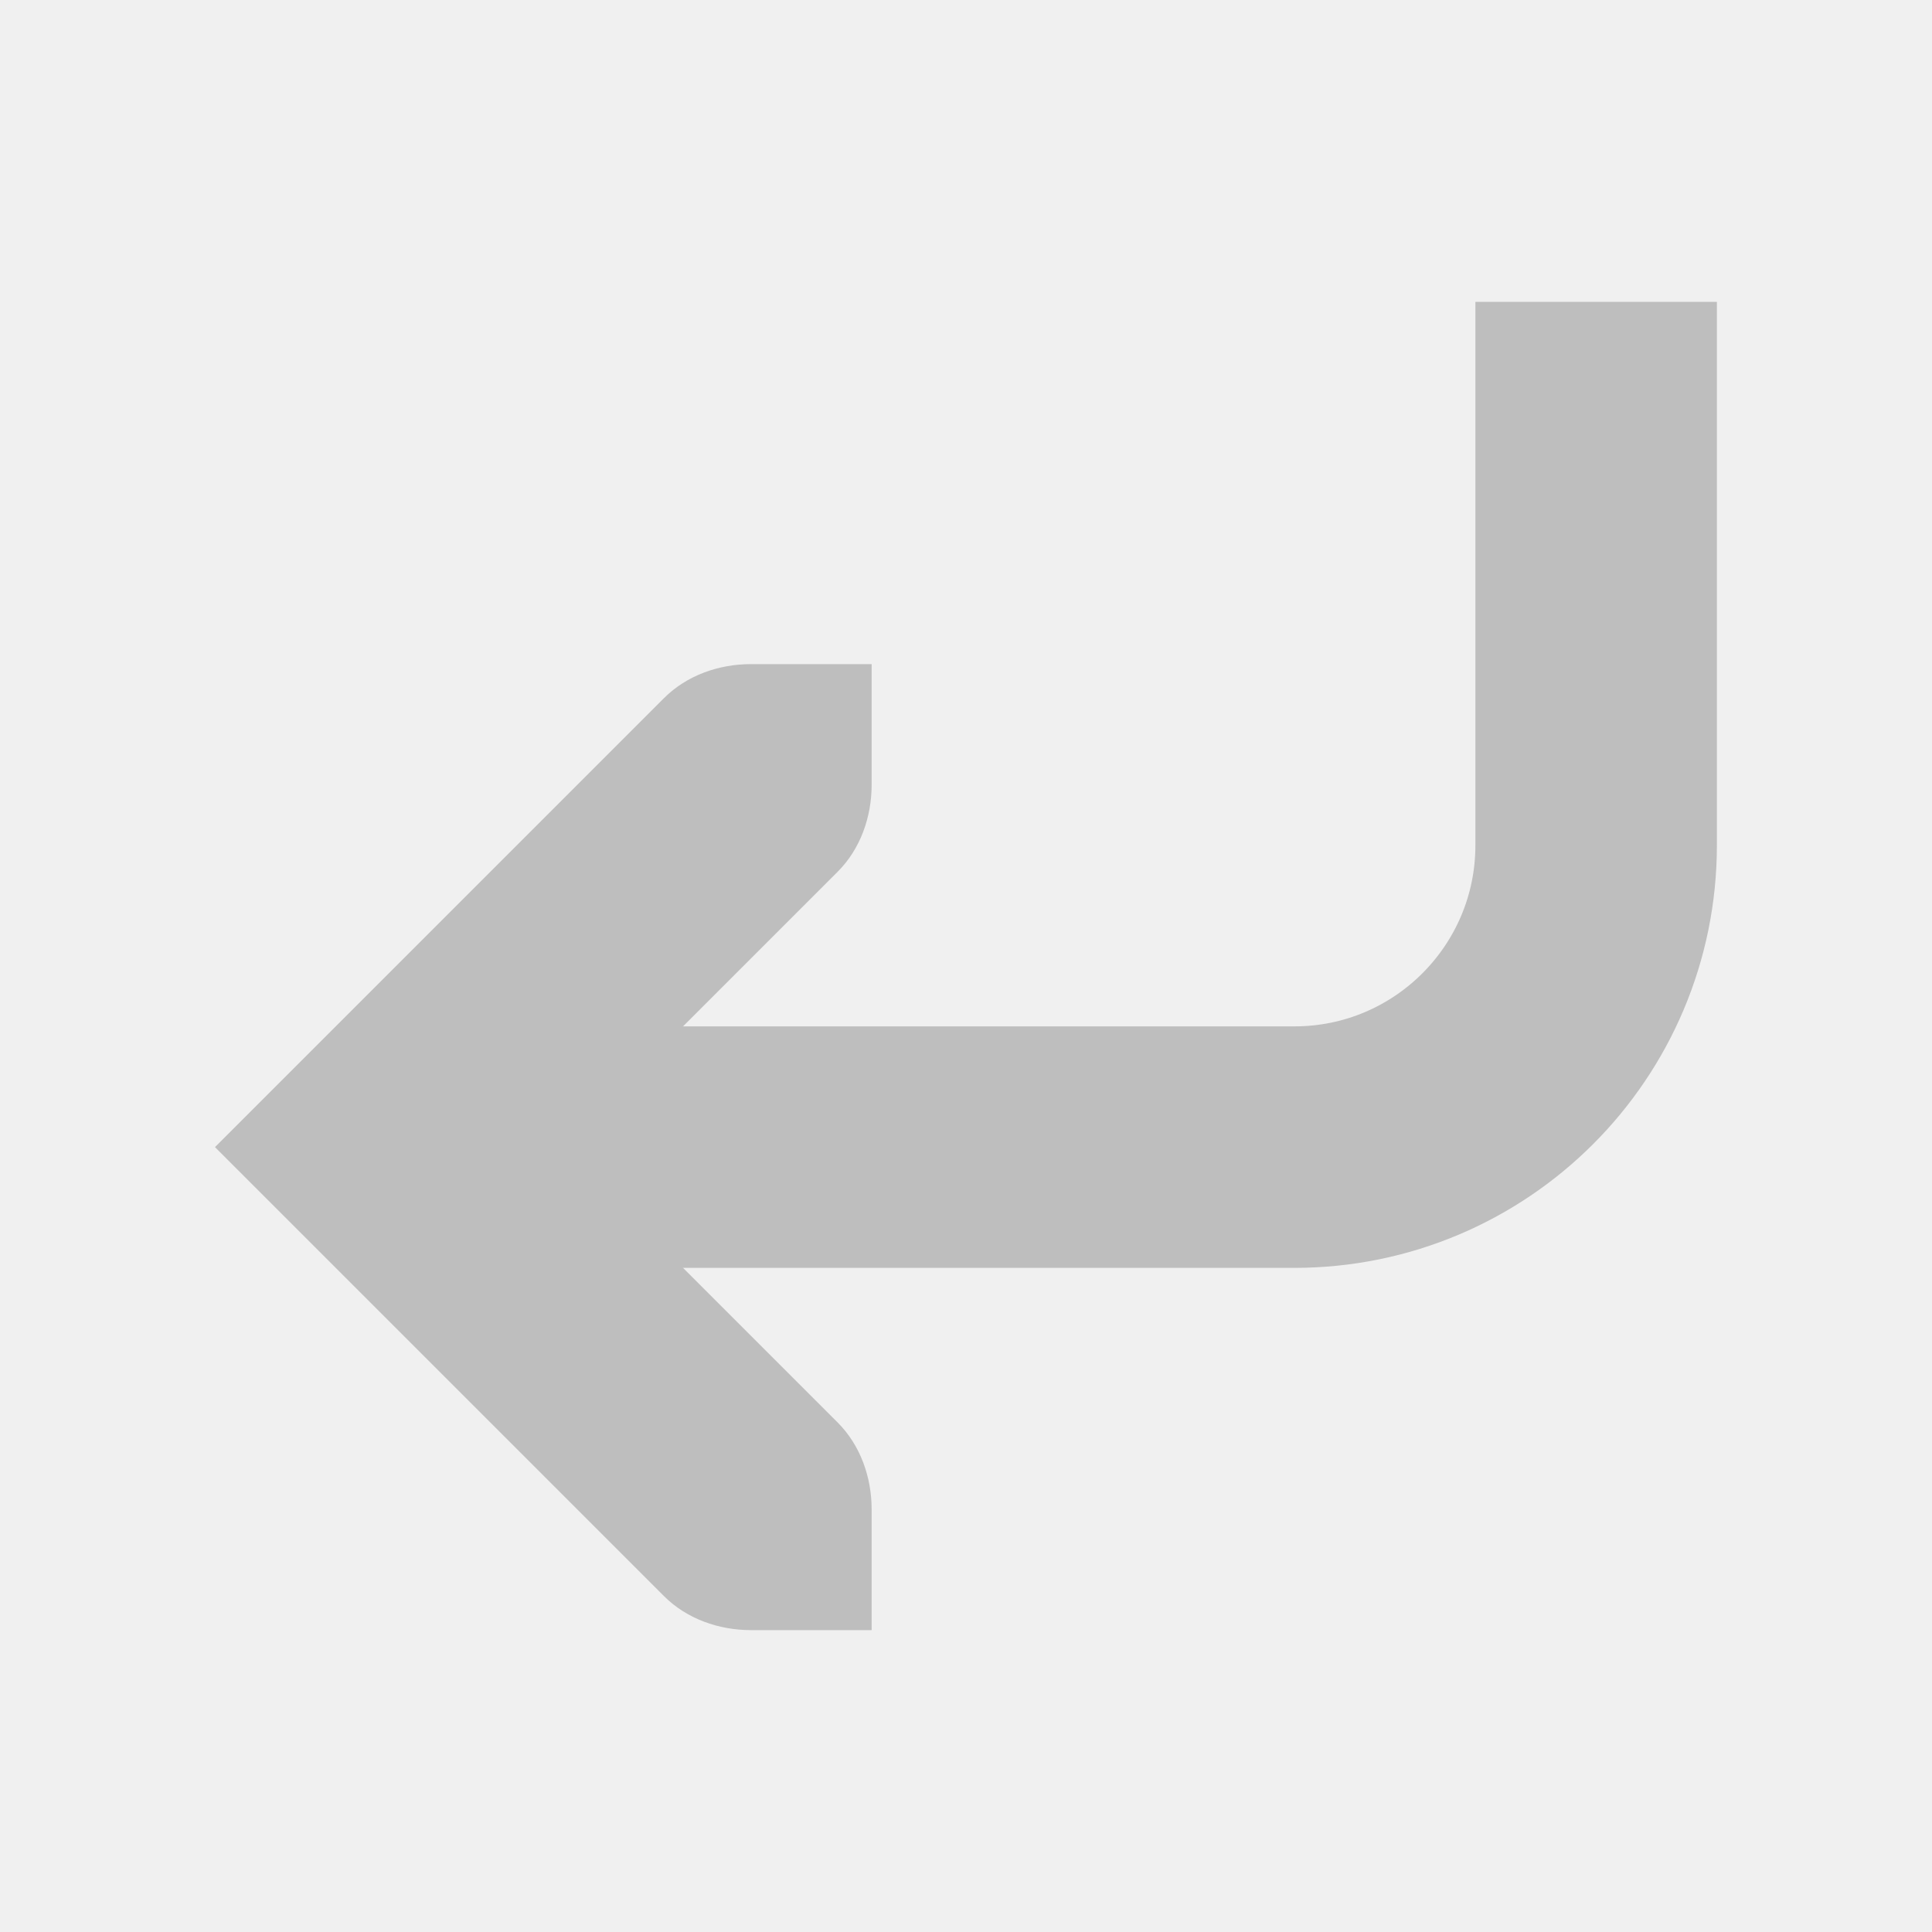
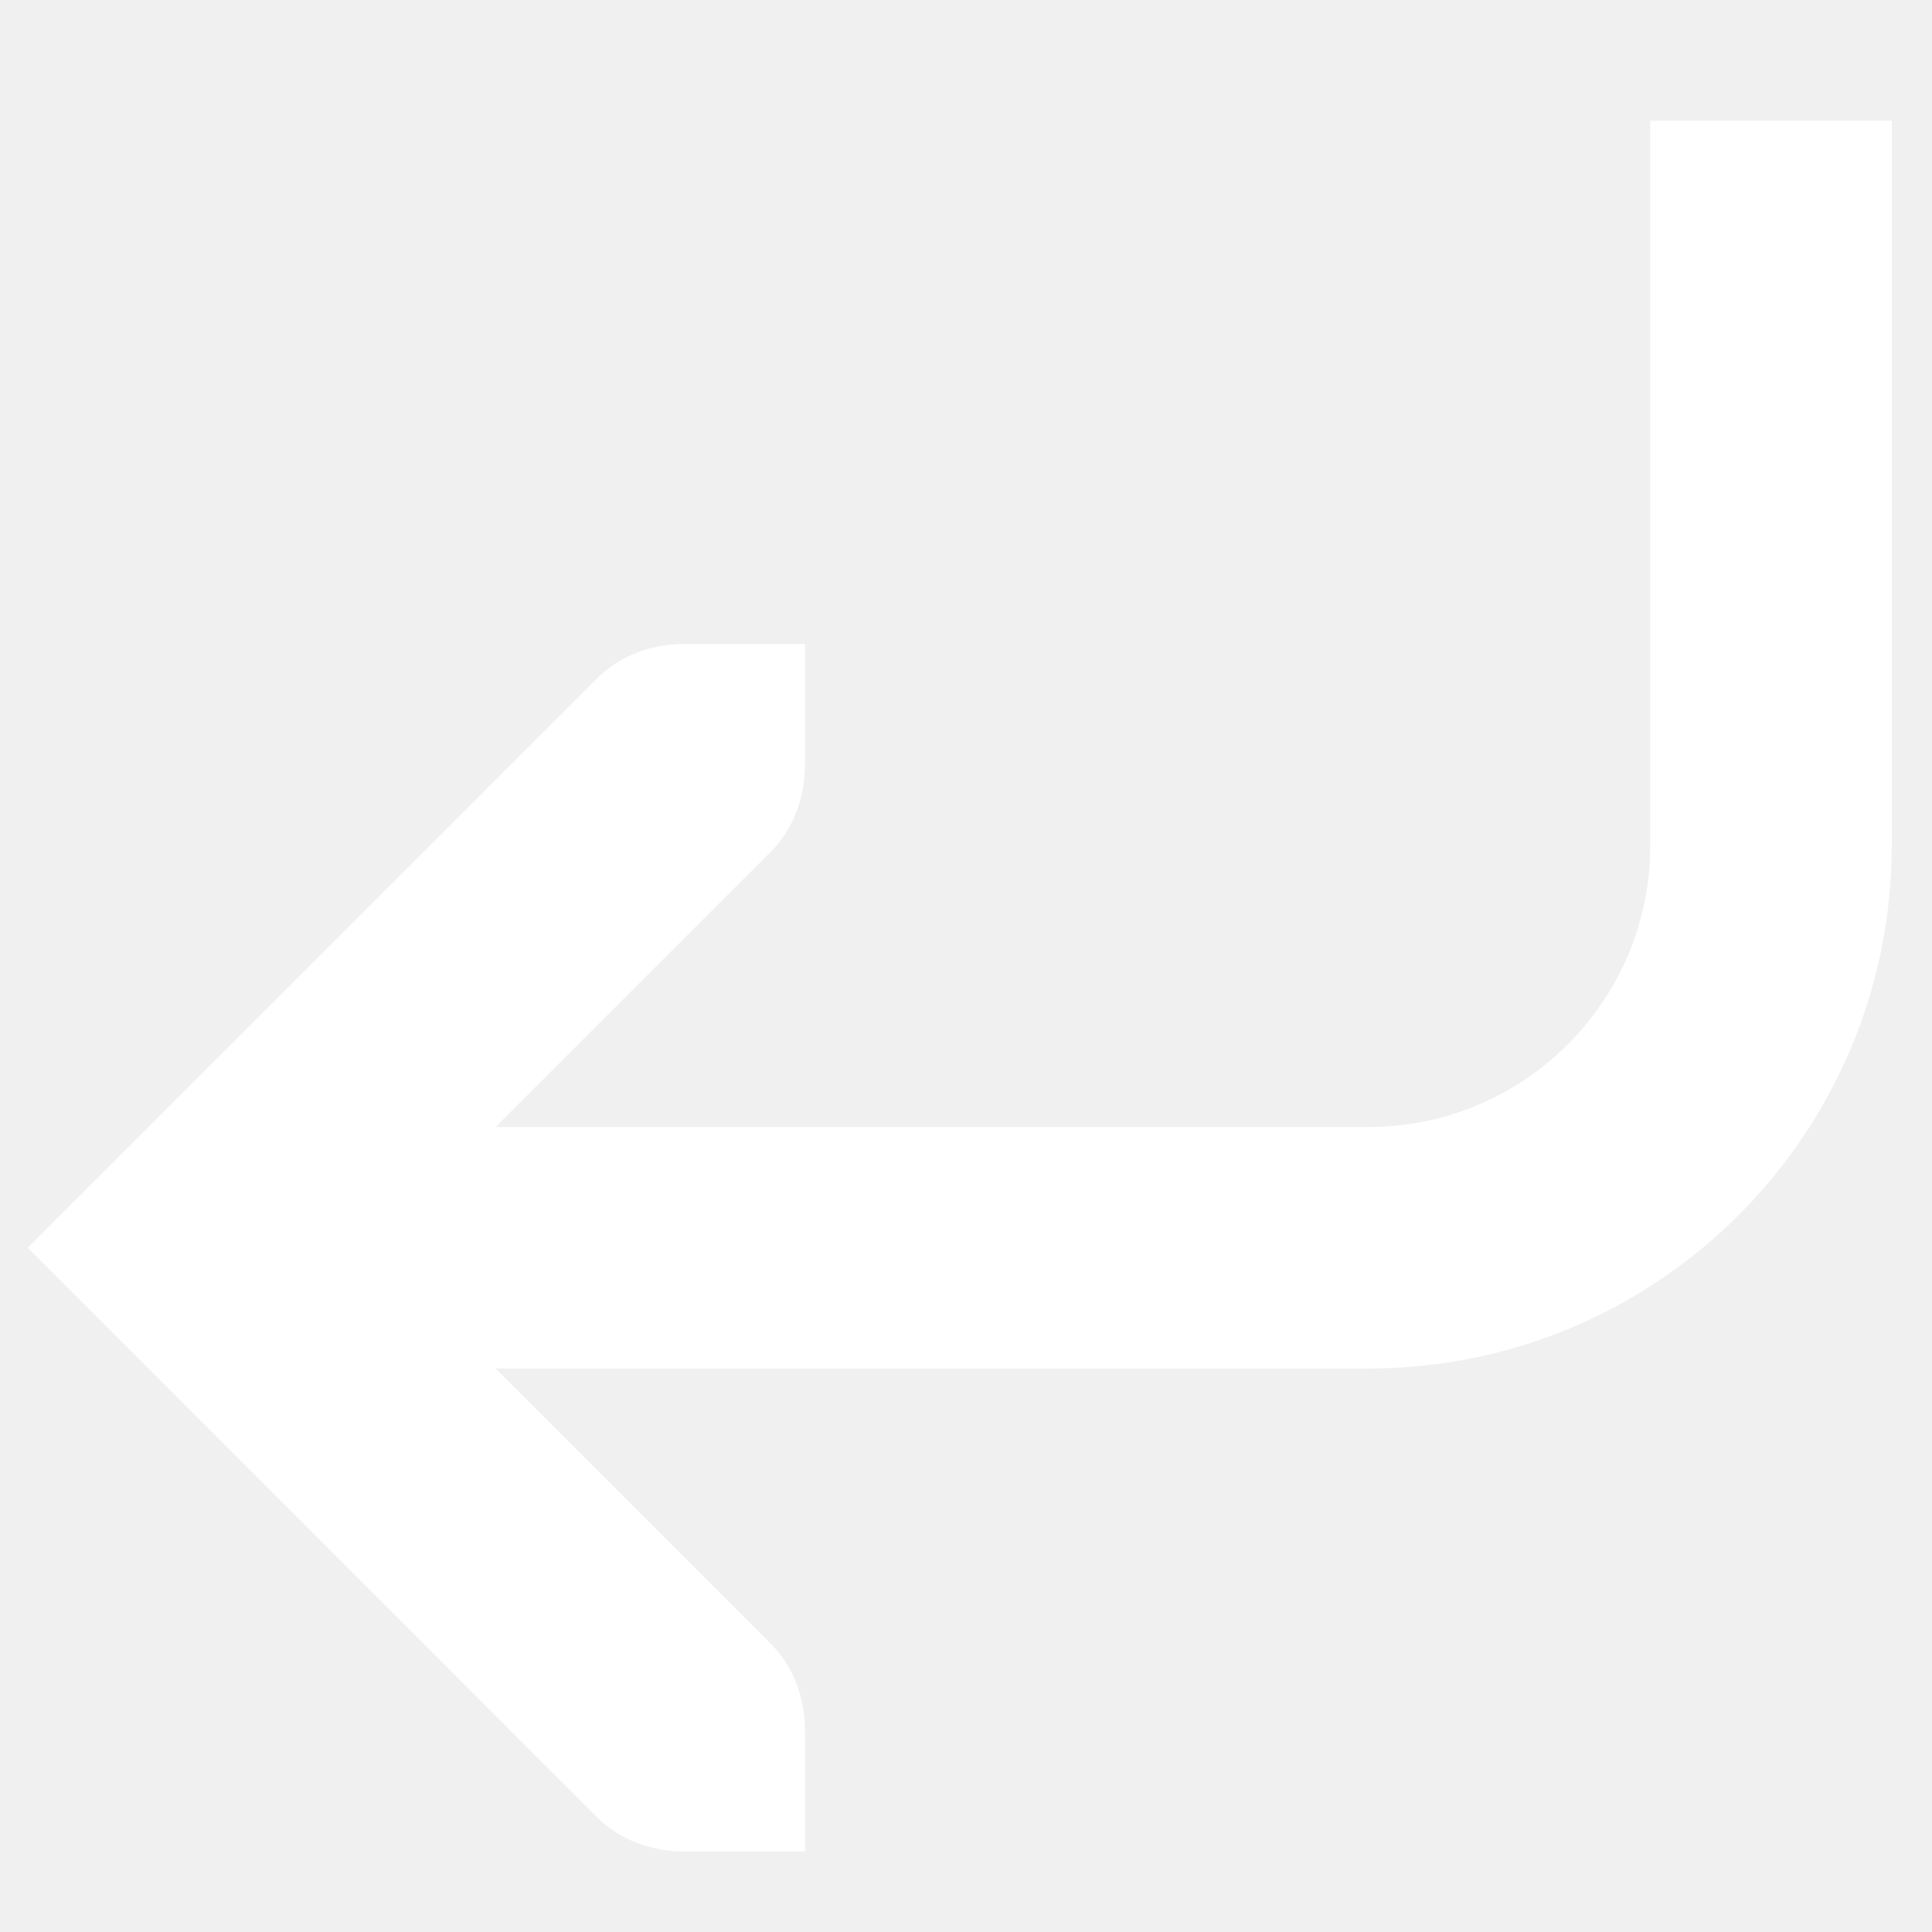
- <svg xmlns="http://www.w3.org/2000/svg" xmlns:ns1="http://www.openswatchbook.org/uri/2009/osb" width="32" viewBox="0 0 32 32" version="1.1" id="svg7384" height="32">
-   <defs id="defs7386">
-     <linearGradient ns1:paint="solid" id="linearGradient19282" gradientTransform="matrix(-2.736579,0.2820293,-0.1890831,-0.9998832,239.5401,-879.4556)">
-       <stop style="stop-color:#666666;stop-opacity:1;" offset="0" id="stop19284" />
-     </linearGradient>
-   </defs>
-   <g transform="translate(-141.0002,-791)" style="display:inline" id="layer9" />
-   <g transform="translate(-141.0002,-791)" style="display:inline" id="layer10" />
-   <g transform="translate(-141.0002,-791)" id="layer11" />
-   <g transform="translate(-141.0002,-791)" style="display:inline" id="layer13" />
-   <g transform="translate(-141.0002,-791)" id="layer14" />
-   <g transform="translate(-141.0002,-791)" style="display:inline" id="layer15" />
-   <g transform="translate(-141.0002,-791)" style="display:inline" id="g71291" />
-   <g transform="translate(-141.0002,-791)" style="display:inline" id="g4953" />
-   <g transform="matrix(2,0,0,2,-281.5629,-1615)" style="display:inline" id="layer12">
-     <path id="path16589" d="m 148,821 h -1 c -0.265,0 -0.531,-0.093 -0.719,-0.281 l -3.719,-3.719 c 0,0 2.479,-2.479 3.719,-3.719 0.188,-0.188 0.453,-0.281 0.719,-0.281 h 1 v 1 c 0,0.265 -0.093,0.531 -0.281,0.719 l -2.281,2.281 2.281,2.281 c 0.188,0.188 0.281,0.453 0.281,0.719 z" style="color:#000000;font-style:normal;font-variant:normal;font-weight:normal;font-stretch:normal;font-size:medium;line-height:normal;font-family:'Bitstream Vera Sans';-inkscape-font-specification:'Bitstream Vera Sans';text-indent:0;text-align:start;text-decoration:none;text-decoration-line:none;letter-spacing:normal;word-spacing:normal;text-transform:none;writing-mode:lr-tb;direction:ltr;text-anchor:start;display:inline;overflow:visible;visibility:visible;fill:#bebebe;fill-opacity:1;stroke:none;stroke-width:2;marker:none;enable-background:accumulate" />
-     <path style="color:#000000;display:inline;overflow:visible;visibility:visible;fill:none;stroke:#bebebe;stroke-width:2;stroke-linecap:butt;stroke-linejoin:miter;stroke-miterlimit:4;stroke-dashoffset:0;stroke-opacity:1;marker:none;enable-background:accumulate" d="m 154,810 v 4.5 c 0,1.381 -1.119,2.5 -2.5,2.5 h -6.5" id="path16591" />
-   </g>
+ <svg xmlns="http://www.w3.org/2000/svg" class="keyboard-key" width="24" height="24">
+   <path overflow="visible" font-weight="400" style="line-height:normal;-inkscape-font-specification:'Bitstream Vera Sans';text-indent:0;text-align:start;text-decoration-line:none;text-transform:none;marker:none" d="M10 23H8.5c-.398 0-.796-.14-1.079-.422L.345 15.5l7.078-7.078C7.704 8.14 8.102 8 8.5 8H10v1.5c0 .398-.14.796-.422 1.079L4.657 15.5l4.921 4.922c.282.282.422.68.422 1.078z" color="#000" font-family="Bitstream Vera Sans" fill="#fff" />
+   <path overflow="visible" d="M22 1.5v9a5 5 0 01-5 5H4" style="marker:none" color="#000" fill="none" stroke="#fff" stroke-width="3" />
</svg>
